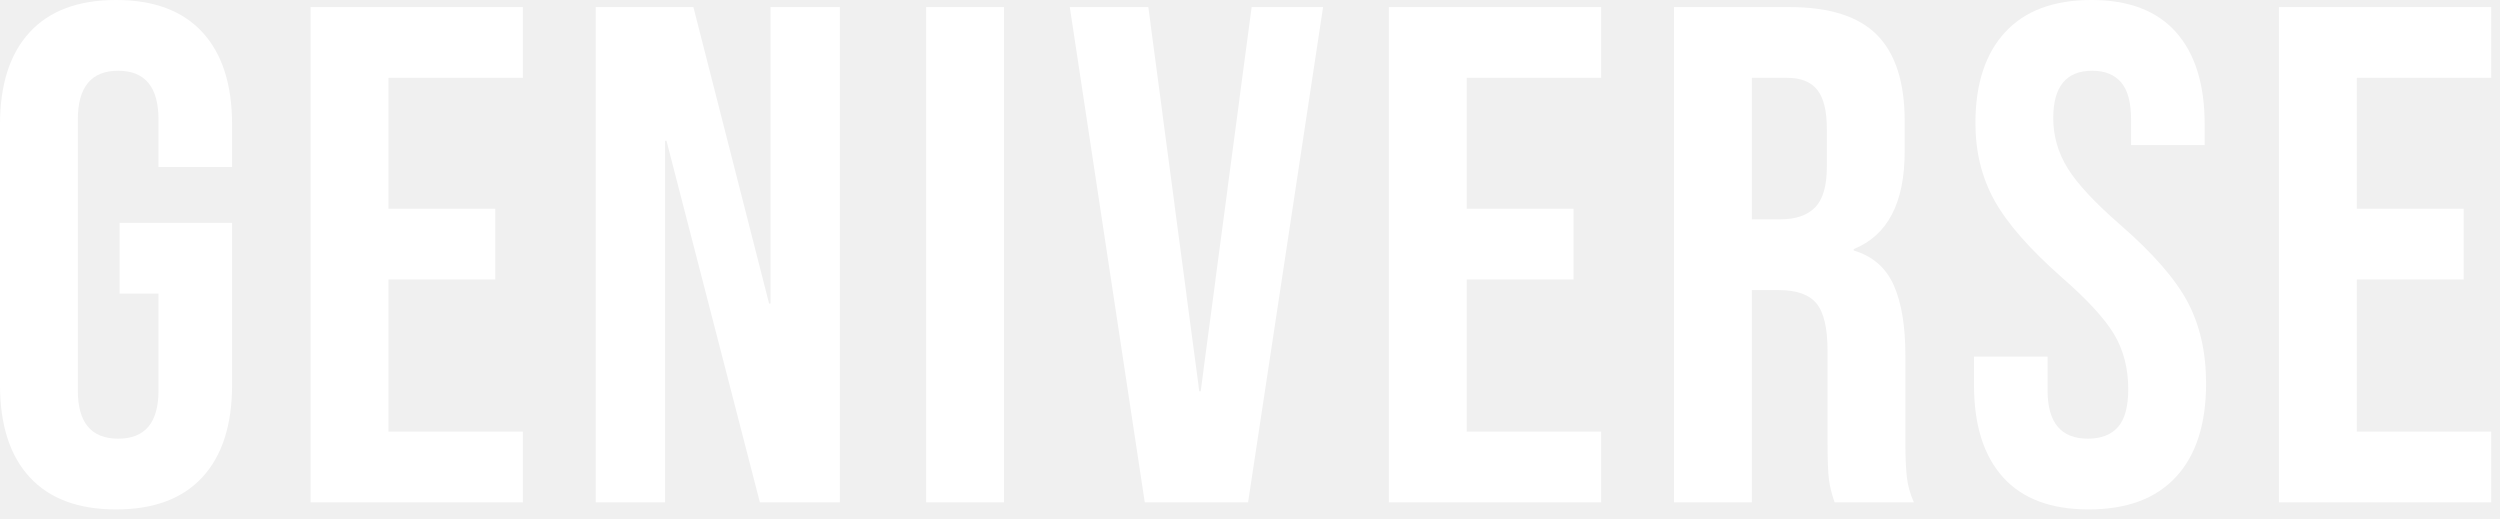
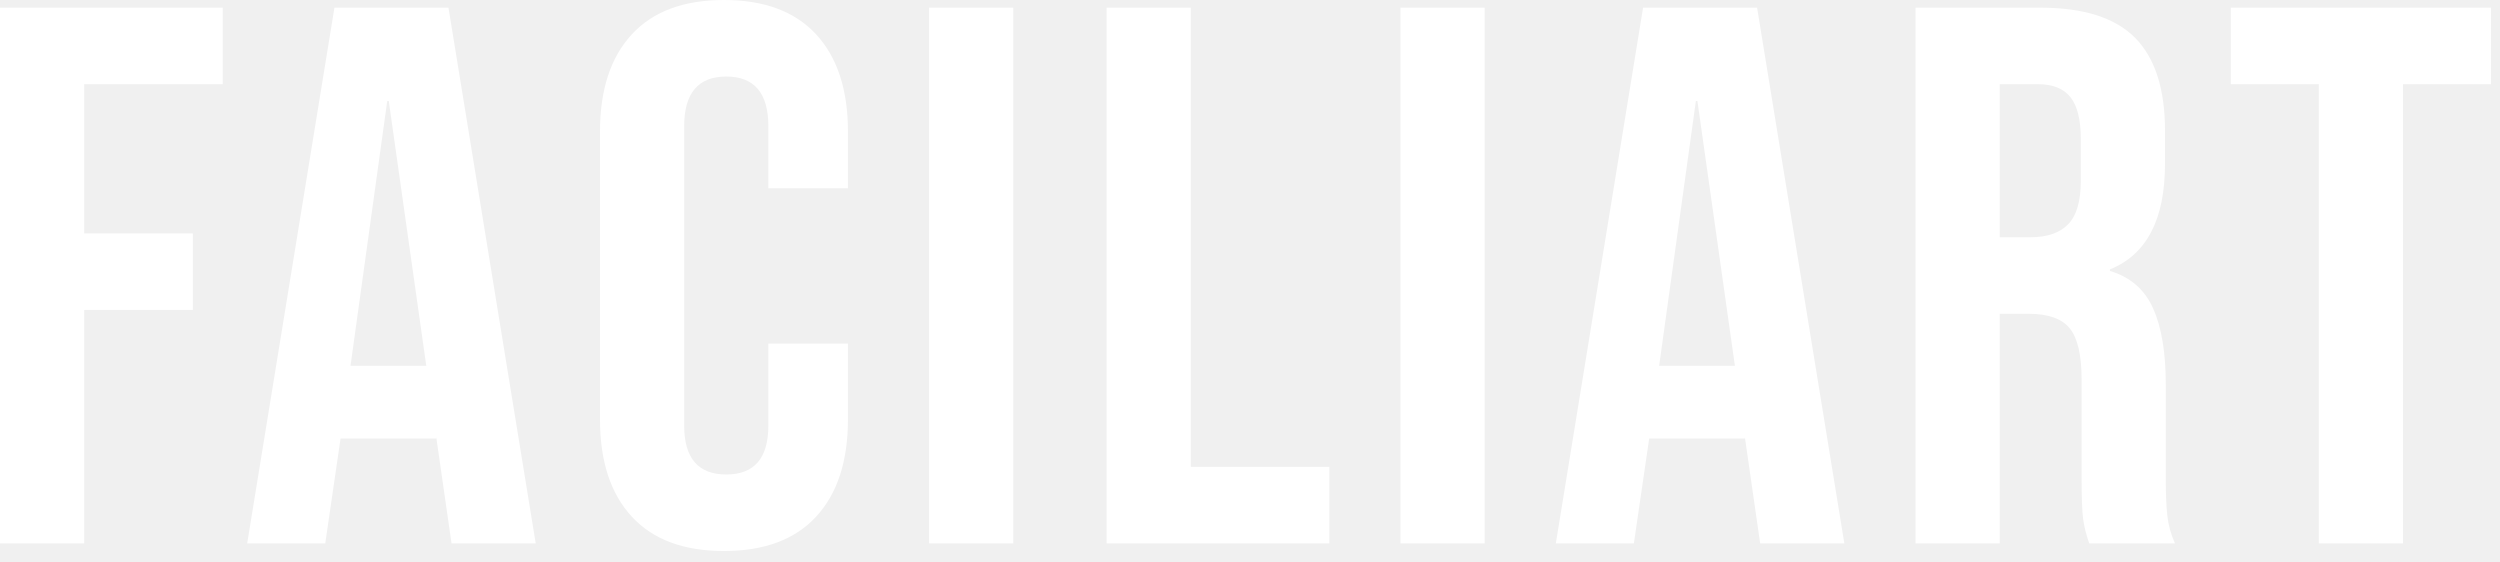
- <svg xmlns="http://www.w3.org/2000/svg" width="100%" height="100%" viewBox="0 0 212 44" version="1.1" xml:space="preserve" style="fill-rule:evenodd;clip-rule:evenodd;stroke-linejoin:round;stroke-miterlimit:2;">
-   <g transform="matrix(1,0,0,1,-1134.53,-1732.34)">
-     <g transform="matrix(1,0,0,1,1134.53,1732.34)">
-       <g transform="matrix(1,0,0,1,2.5205,2.7297)">
-         <path d="M0,37.74C-1.681,35.921 -2.521,33.31 -2.521,29.91L-2.521,7.83C-2.521,4.43 -1.681,1.821 0,-0C1.68,-1.82 4.119,-2.73 7.319,-2.73C10.52,-2.73 12.959,-1.82 14.64,-0C16.319,1.821 17.16,4.43 17.16,7.83L17.16,11.43L10.92,11.43L10.92,7.41C10.92,4.65 9.779,3.27 7.5,3.27C5.22,3.27 4.08,4.65 4.08,7.41L4.08,30.39C4.08,33.111 5.22,34.47 7.5,34.47C9.779,34.47 10.92,33.111 10.92,30.39L10.92,22.17L7.619,22.17L7.619,16.17L17.16,16.17L17.16,29.91C17.16,33.31 16.319,35.921 14.64,37.74C12.959,39.56 10.52,40.47 7.319,40.47C4.119,40.47 1.68,39.56 0,37.74" style="fill:white;fill-rule:nonzero;" />
-       </g>
+ <svg xmlns="http://www.w3.org/2000/svg" width="100%" height="100%" viewBox="0 0 196 44" version="1.1" xml:space="preserve" style="fill-rule:evenodd;clip-rule:evenodd;stroke-linejoin:round;stroke-miterlimit:2;">
+   <g transform="matrix(1,0,0,1,-52.4598,-555.833)">
+     <g transform="matrix(1,0,0,1,52.4598,598.434)">
+       <path d="M0,-42L17.46,-42L17.46,-36L6.601,-36L6.601,-24.3L15.12,-24.3L15.12,-18.3L6.601,-18.3L6.601,0L0,0L0,-42Z" style="fill:white;fill-rule:nonzero;" />
    </g>
-     <g transform="matrix(1,0,0,1,1134.53,1732.34)">
-       <g transform="matrix(1,0,0,1,26.3389,42.5996)">
-         <path d="M0,-42L18,-42L18,-36L6.601,-36L6.601,-24.899L15.66,-24.899L15.66,-18.899L6.601,-18.899L6.601,-6L18,-6L18,0L0,0L0,-42Z" style="fill:white;fill-rule:nonzero;" />
-       </g>
+     <g transform="matrix(1,0,0,1,85.8797,570.354)">
+       <path d="M0,14.16L-2.94,-6.601L-3.06,-6.601L-5.94,14.16L0,14.16ZM-7.2,-13.92L1.74,-13.92L8.58,28.08L1.98,28.08L0.78,19.74L0.78,19.859L-6.72,19.859L-7.92,28.08L-14.04,28.08L-7.2,-13.92Z" style="fill:white;fill-rule:nonzero;" />
    </g>
-     <g transform="matrix(1,0,0,1,1134.53,1732.34)">
-       <g transform="matrix(1,0,0,1,50.5186,42.5996)">
-         <path d="M0,-42L8.281,-42L14.701,-16.859L14.82,-16.859L14.82,-42L20.701,-42L20.701,0L13.92,0L6,-30.66L5.881,-30.66L5.881,0L0,0L0,-42Z" style="fill:white;fill-rule:nonzero;" />
-       </g>
+     <g transform="matrix(1,0,0,1,101.989,558.533)">
+       <path d="M0,37.8C-1.66,36 -2.49,33.461 -2.49,30.18L-2.49,7.62C-2.49,4.341 -1.66,1.8 0,0C1.659,-1.8 4.069,-2.7 7.229,-2.7C10.39,-2.7 12.8,-1.8 14.46,0C16.119,1.8 16.95,4.341 16.95,7.62L16.95,12.061L10.71,12.061L10.71,7.2C10.71,4.601 9.609,3.3 7.41,3.3C5.21,3.3 4.11,4.601 4.11,7.2L4.11,30.66C4.11,33.221 5.21,34.5 7.41,34.5C9.609,34.5 10.71,33.221 10.71,30.66L10.71,24.24L16.95,24.24L16.95,30.18C16.95,33.461 16.119,36 14.46,37.8C12.8,39.601 10.39,40.5 7.229,40.5C4.069,40.5 1.659,39.601 0,37.8" style="fill:white;fill-rule:nonzero;" />
    </g>
-     <g transform="matrix(1,0,0,1,1134.53,1732.34)">
-       <g transform="matrix(1,0,0,1,0,-0.0018)">
-         <rect x="78.538" y="0.601" width="6.6" height="42" style="fill:white;" />
-       </g>
+     <g transform="matrix(1,0,0,1,0,312.978)">
+       <rect x="125.299" y="243.456" width="6.601" height="42" style="fill:white;" />
    </g>
-     <g transform="matrix(1,0,0,1,1134.53,1732.34)">
-       <g transform="matrix(1,0,0,1,90.7178,42.5996)">
-         <path d="M0,-42L6.66,-42L10.98,-9.42L11.1,-9.42L15.42,-42L21.48,-42L15.119,0L6.359,0L0,-42Z" style="fill:white;fill-rule:nonzero;" />
-       </g>
+     <g transform="matrix(1,0,0,1,139.218,598.434)">
+       <path d="M0,-42L6.601,-42L6.601,-6L17.46,-6L17.46,0L0,0L0,-42Z" style="fill:white;fill-rule:nonzero;" />
    </g>
-     <g transform="matrix(1,0,0,1,1134.53,1732.34)">
-       <g transform="matrix(1,0,0,1,117.776,42.5996)">
-         <path d="M0,-42L18,-42L18,-36L6.601,-36L6.601,-24.899L15.66,-24.899L15.66,-18.899L6.601,-18.899L6.601,-6L18,-6L18,0L0,0L0,-42Z" style="fill:white;fill-rule:nonzero;" />
-       </g>
+     <g transform="matrix(1,0,0,1,0,312.978)">
+       <rect x="162.258" y="243.456" width="6.6" height="42" style="fill:white;" />
    </g>
-     <g transform="matrix(1,0,0,1,1134.53,1732.34)">
-       <g transform="matrix(1,0,0,1,150.956,24.5996)">
-         <path d="M0,-6C1.32,-6 2.311,-6.339 2.971,-7.02C3.63,-7.699 3.96,-8.84 3.96,-10.439L3.96,-13.68C3.96,-15.199 3.689,-16.299 3.15,-16.979C2.609,-17.659 1.76,-18 0.6,-18L-2.4,-18L-2.4,-6L0,-6ZM-9,-24L0.78,-24C4.18,-24 6.66,-23.209 8.221,-21.63C9.78,-20.049 10.561,-17.619 10.561,-14.34L10.561,-11.76C10.561,-7.399 9.12,-4.64 6.24,-3.479L6.24,-3.359C7.84,-2.88 8.971,-1.899 9.63,-0.42C10.29,1.061 10.62,3.041 10.62,5.521L10.62,12.9C10.62,14.101 10.659,15.07 10.74,15.811C10.82,16.551 11.02,17.28 11.34,18L4.62,18C4.38,17.32 4.22,16.681 4.141,16.08C4.06,15.48 4.02,14.4 4.02,12.84L4.02,5.16C4.02,3.24 3.71,1.9 3.09,1.141C2.469,0.381 1.4,0 -0.12,0L-2.4,0L-2.4,18L-9,18L-9,-24Z" style="fill:white;fill-rule:nonzero;" />
-       </g>
+     <g transform="matrix(1,0,0,1,188.476,570.354)">
+       <path d="M0,14.16L-2.939,-6.601L-3.06,-6.601L-5.939,14.16L0,14.16ZM-7.199,-13.92L1.74,-13.92L8.58,28.08L1.98,28.08L0.78,19.74L0.78,19.859L-6.72,19.859L-7.92,28.08L-14.039,28.08L-7.199,-13.92Z" style="fill:white;fill-rule:nonzero;" />
    </g>
-     <g transform="matrix(1,0,0,1,1134.53,1732.34)">
-       <g transform="matrix(1,0,0,1,169.856,2.7297)">
-         <path d="M0,37.74C-1.641,35.921 -2.461,33.31 -2.461,29.91L-2.461,27.511L3.779,27.511L3.779,30.39C3.779,33.111 4.92,34.47 7.199,34.47C8.319,34.47 9.17,34.14 9.75,33.48C10.329,32.82 10.619,31.751 10.619,30.27C10.619,28.511 10.219,26.961 9.42,25.62C8.619,24.28 7.14,22.671 4.979,20.79C2.26,18.39 0.359,16.22 -0.721,14.28C-1.801,12.341 -2.34,10.15 -2.34,7.71C-2.34,4.39 -1.5,1.821 0.18,-0C1.859,-1.82 4.299,-2.73 7.5,-2.73C10.659,-2.73 13.05,-1.82 14.67,-0C16.289,1.821 17.1,4.43 17.1,7.83L17.1,9.57L10.859,9.57L10.859,7.41C10.859,5.97 10.58,4.92 10.02,4.261C9.459,3.6 8.64,3.27 7.56,3.27C5.359,3.27 4.26,4.611 4.26,7.29C4.26,8.81 4.67,10.23 5.49,11.551C6.309,12.87 7.8,14.47 9.96,16.35C12.72,18.75 14.619,20.93 15.66,22.89C16.699,24.85 17.22,27.15 17.22,29.79C17.22,33.231 16.369,35.871 14.67,37.71C12.969,39.551 10.5,40.47 7.26,40.47C4.059,40.47 1.64,39.56 0,37.74" style="fill:white;fill-rule:nonzero;" />
-       </g>
+     <g transform="matrix(1,0,0,1,211.636,580.434)">
+       <path d="M0,-6C1.32,-6 2.311,-6.34 2.971,-7.021C3.63,-7.7 3.96,-8.84 3.96,-10.44L3.96,-13.681C3.96,-15.2 3.69,-16.3 3.15,-16.98C2.61,-17.66 1.76,-18 0.601,-18L-2.399,-18L-2.399,-6L0,-6ZM-9,-24L0.78,-24C4.18,-24 6.66,-23.21 8.221,-21.63C9.78,-20.05 10.561,-17.619 10.561,-14.34L10.561,-11.76C10.561,-7.4 9.12,-4.64 6.24,-3.48L6.24,-3.36C7.84,-2.88 8.971,-1.899 9.63,-0.42C10.29,1.061 10.62,3.04 10.62,5.52L10.62,12.899C10.62,14.1 10.659,15.07 10.74,15.81C10.82,16.551 11.02,17.279 11.34,18L4.62,18C4.38,17.32 4.22,16.68 4.141,16.08C4.06,15.48 4.021,14.399 4.021,12.84L4.021,5.16C4.021,3.24 3.71,1.9 3.09,1.14C2.47,0.381 1.4,0 -0.12,0L-2.399,0L-2.399,18L-9,18L-9,-24Z" style="fill:white;fill-rule:nonzero;" />
    </g>
-     <g transform="matrix(1,0,0,1,1134.53,1732.34)">
-       <g transform="matrix(1,0,0,1,193.256,42.5996)">
-         <path d="M0,-42L18,-42L18,-36L6.601,-36L6.601,-24.899L15.66,-24.899L15.66,-18.899L6.601,-18.899L6.601,-6L18,-6L18,0L0,0L0,-42Z" style="fill:white;fill-rule:nonzero;" />
-       </g>
+     <g transform="matrix(1,0,0,1,234.256,592.434)">
+       <path d="M0,-30L-6.899,-30L-6.899,-36L13.5,-36L13.5,-30L6.601,-30L6.601,6L0,6L0,-30Z" style="fill:white;fill-rule:nonzero;" />
    </g>
  </g>
</svg>
